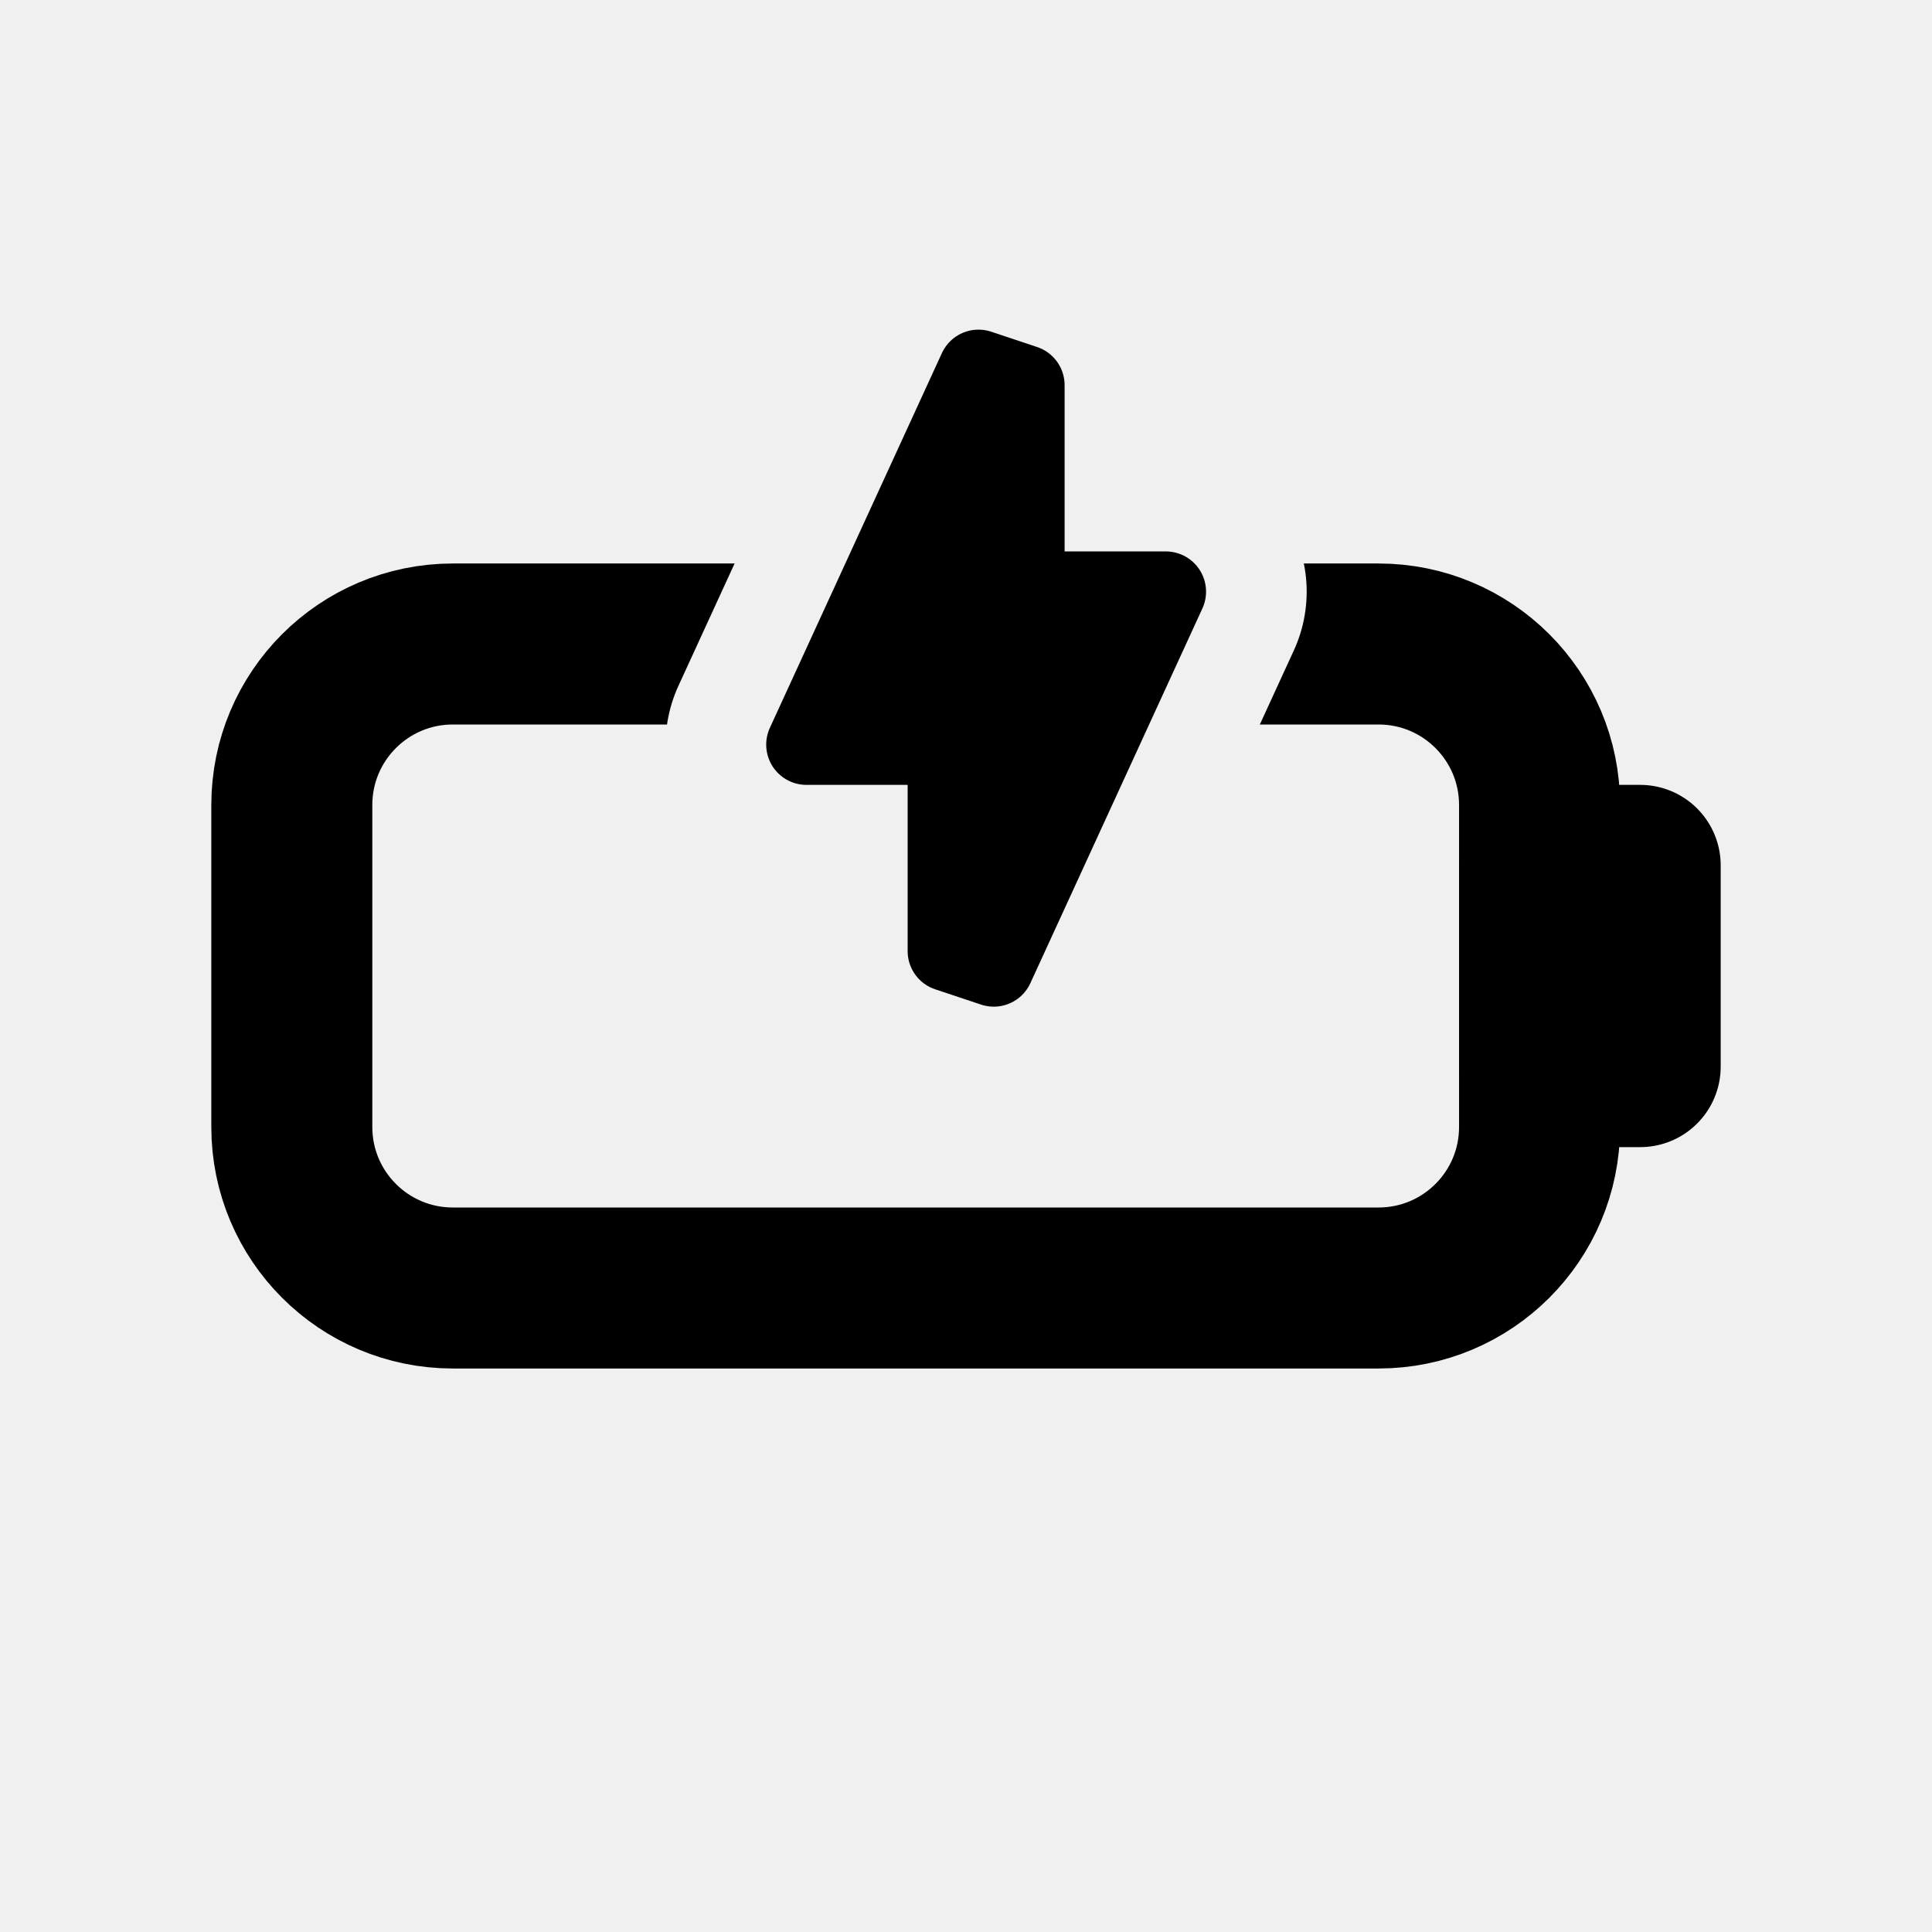
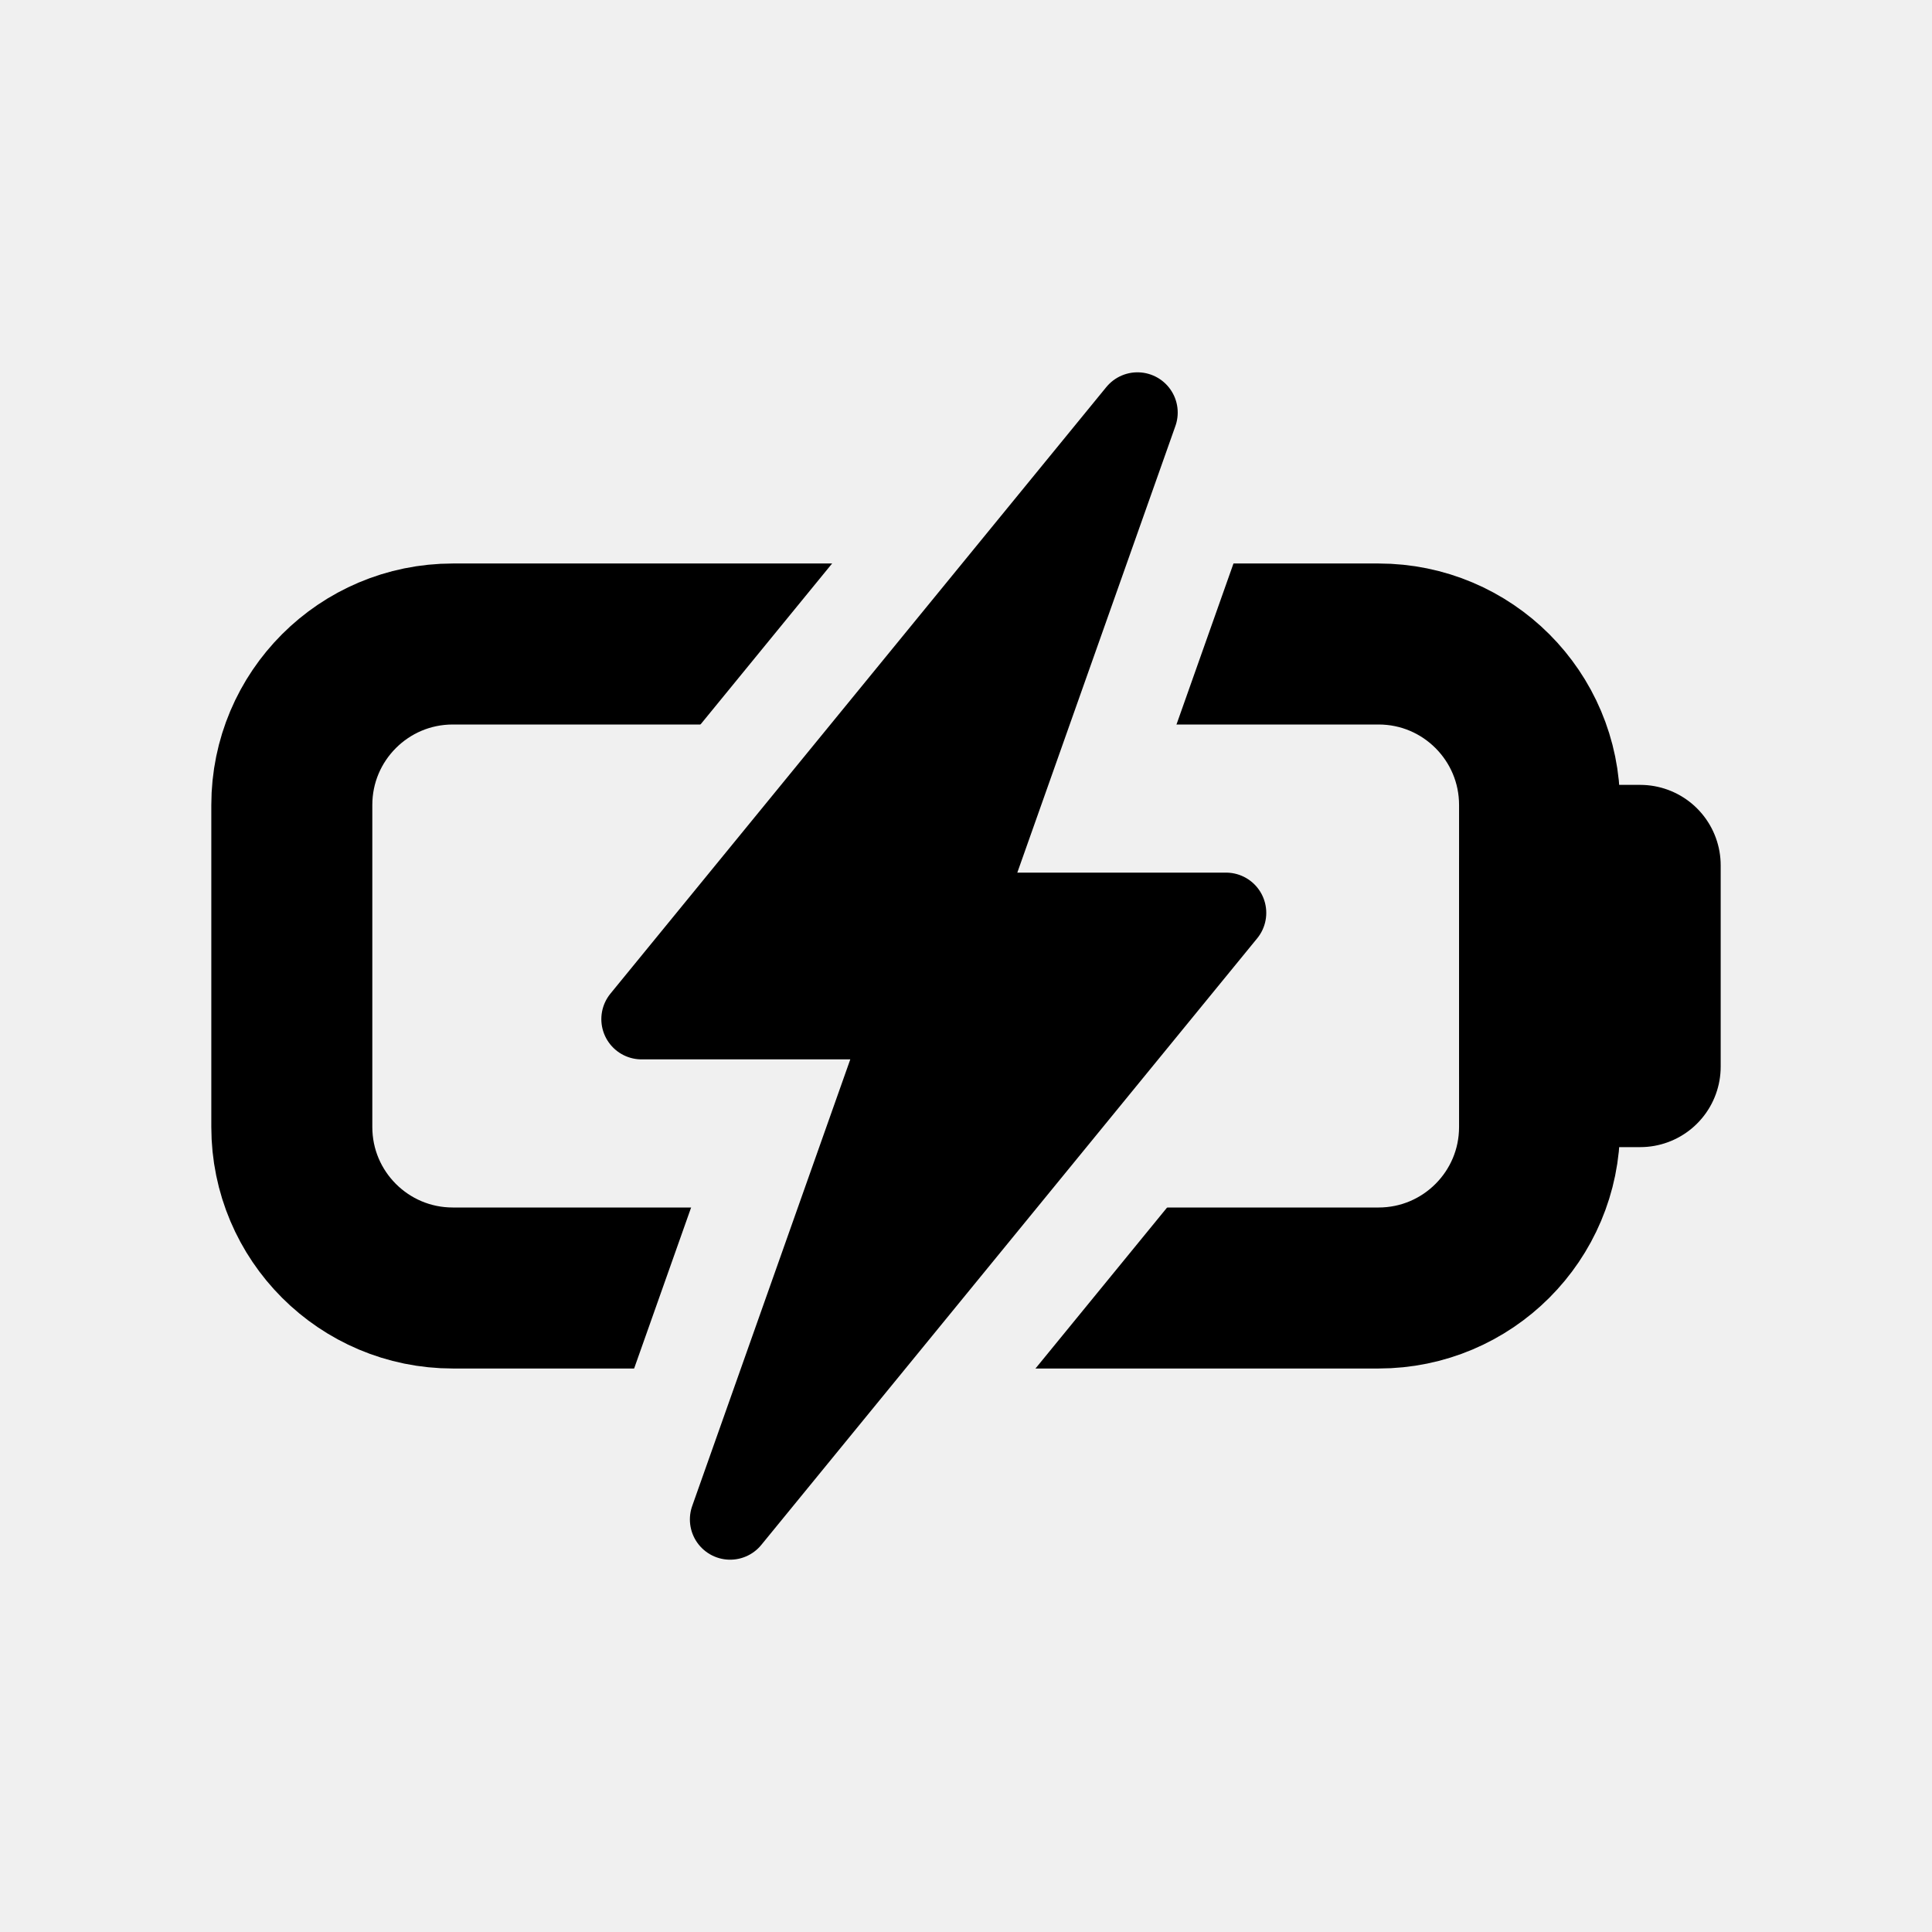
<svg xmlns="http://www.w3.org/2000/svg" width="24" height="24" viewBox="0 0 24 24" fill="none" stroke="currentColor" stroke-width="2" stroke-linecap="round" stroke-linejoin="round">
  <defs>
    <mask id="corte" maskUnits="userSpaceOnUse" x="0" y="0" width="24" height="24">
      <rect width="24" height="24" fill="white" stroke="none" />
-       <path d="M12.155 4.595 12.725 4.785 12.725 7.35 14.482 7.35 12.345 12.005 11.775 11.815 11.775 9.25 10.018 9.25z" fill="black" stroke="black" stroke-width="3.5" />
+       <path d="M14.13 5.125 7.97 12.66 11.27 12.66 9.07 18.875 15.23 11.34 11.93 11.34z" fill="black" stroke="black" stroke-width="3.5" />
    </mask>
  </defs>
  <rect x="3.625" y="8" width="15.5" height="8" rx="2" mask="url(#corte)" />
  <path d="M19.125 10.75h1.25v2.5h-1.25z" fill="currentColor" />
-   <path d="M12.155 4.595 12.725 4.785 12.725 7.35 14.482 7.35 12.345 12.005 11.775 11.815 11.775 9.25 10.018 9.25z" fill="currentColor" stroke-width="1" />
+   <path d="M14.13 5.125 7.97 12.66 11.27 12.66 9.07 18.875 15.23 11.34 11.93 11.34z" fill="currentColor" stroke-width="1" />
</svg>
